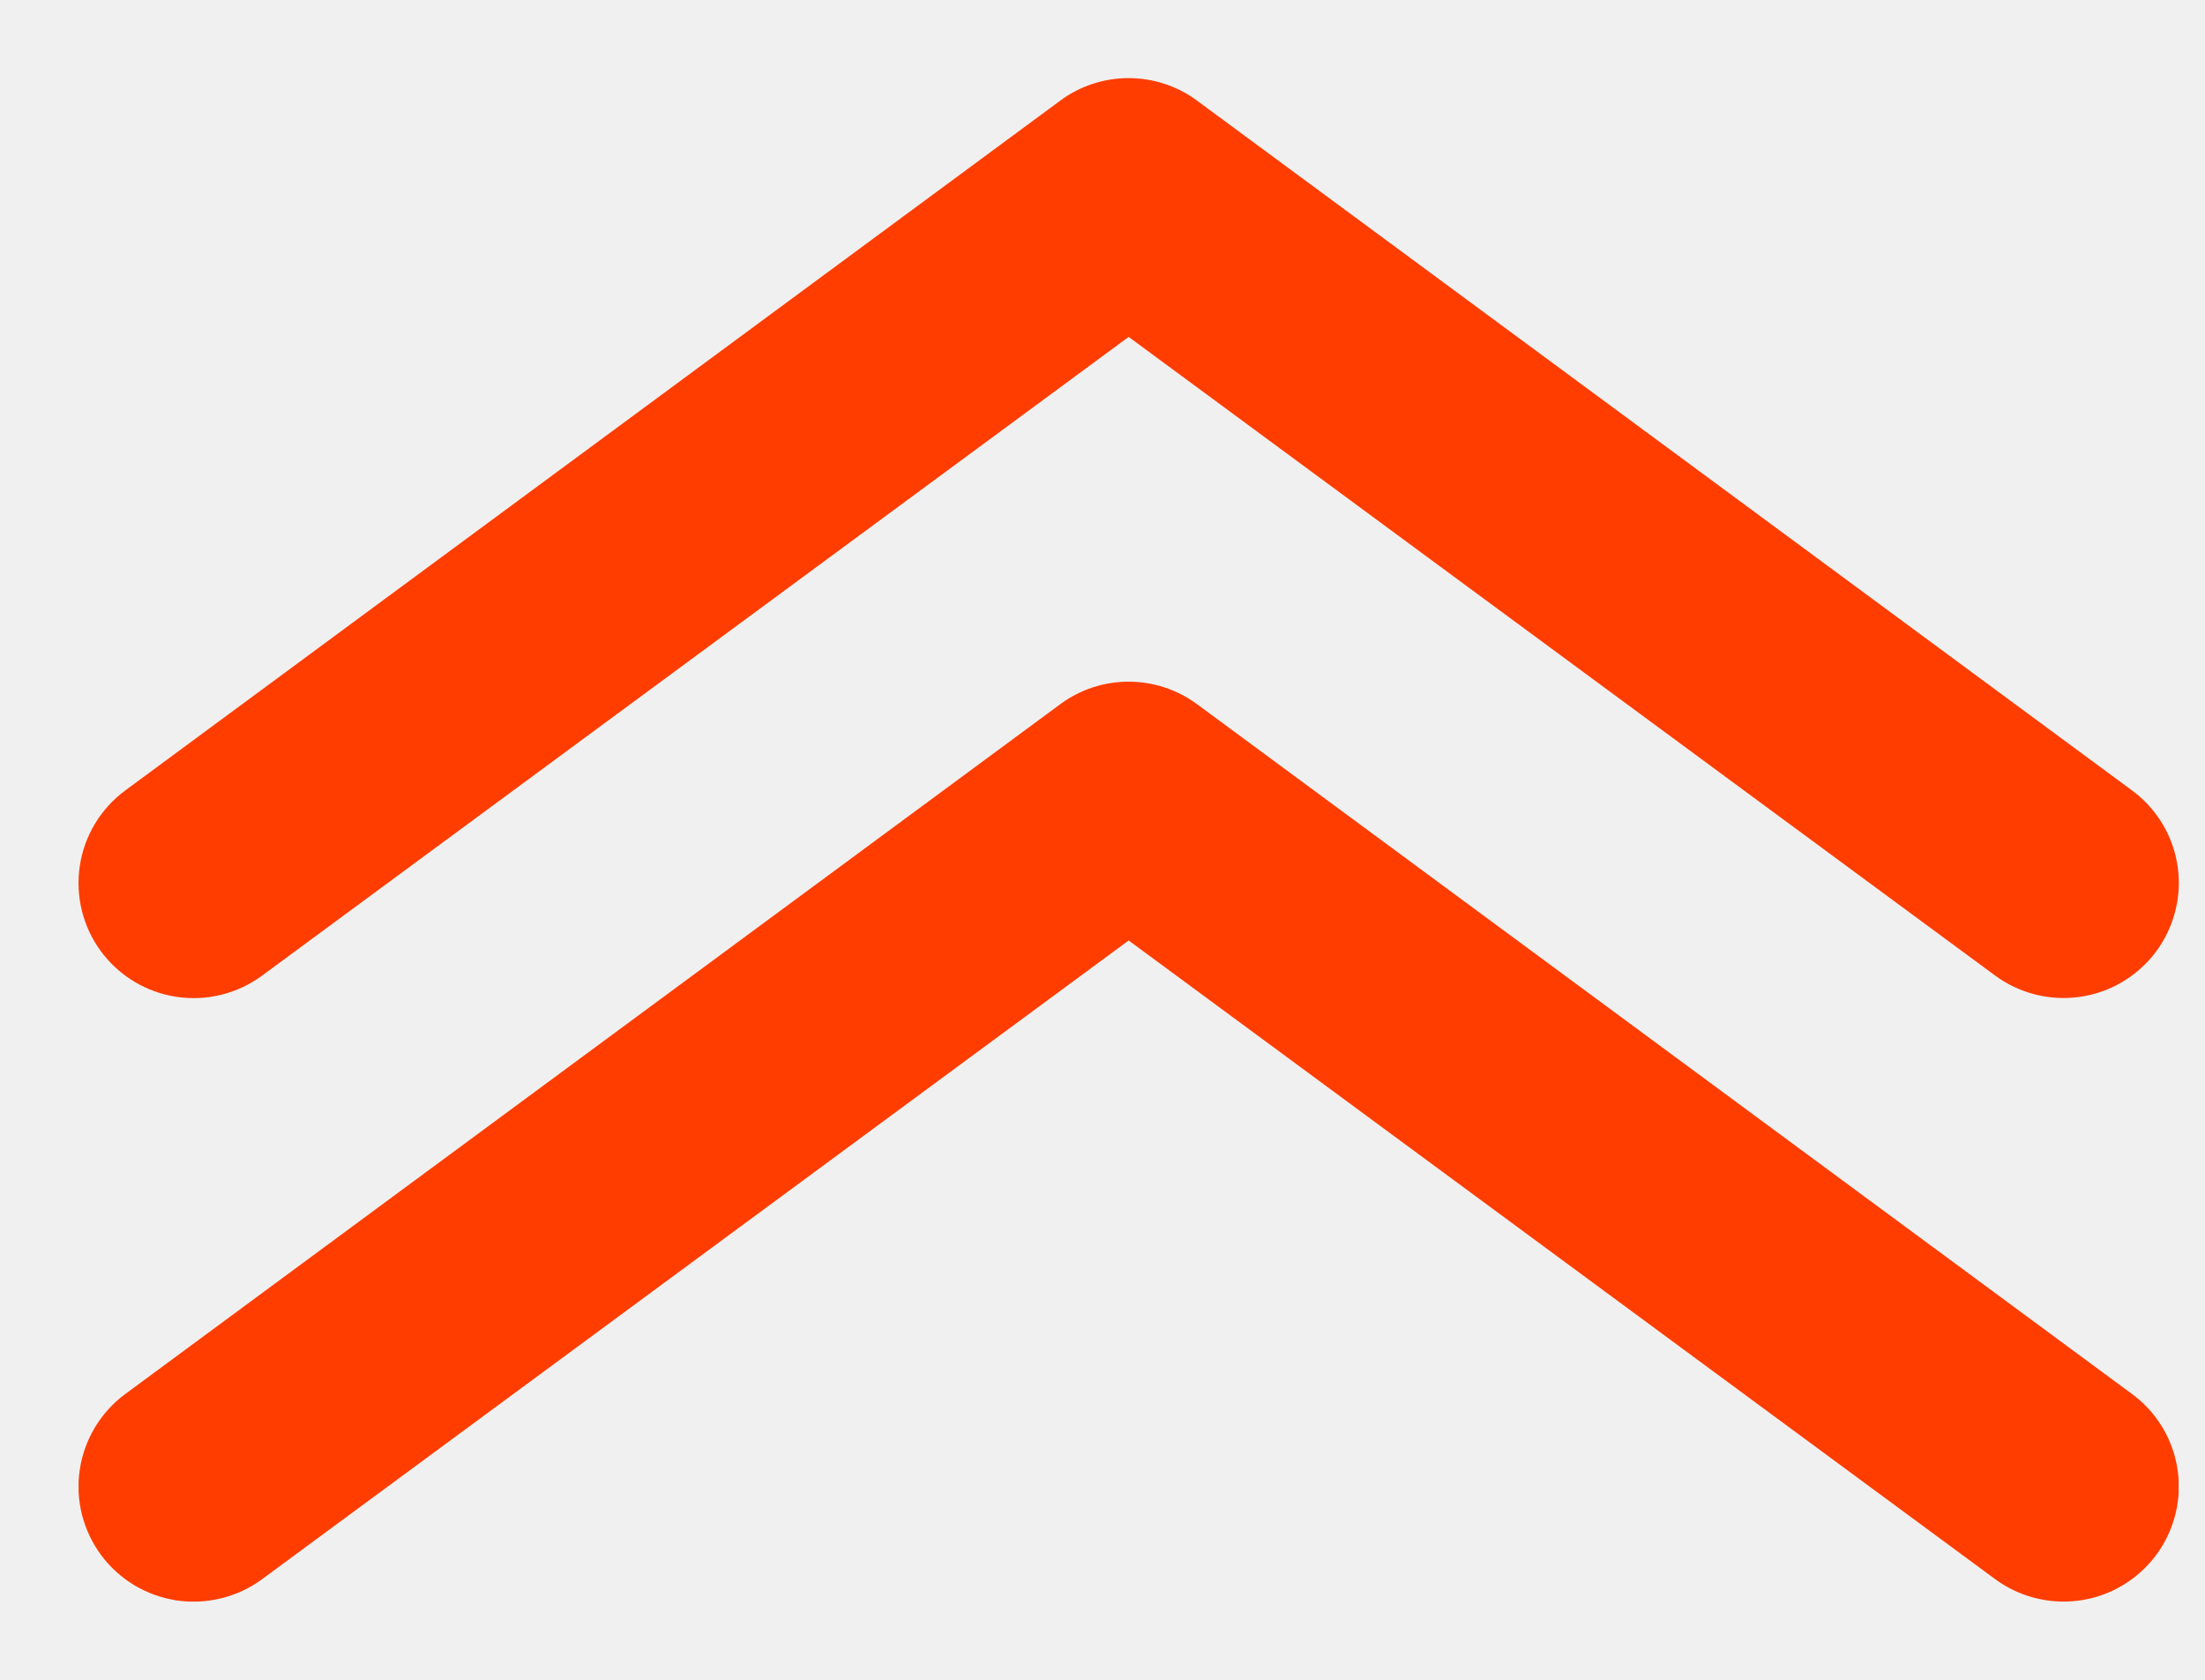
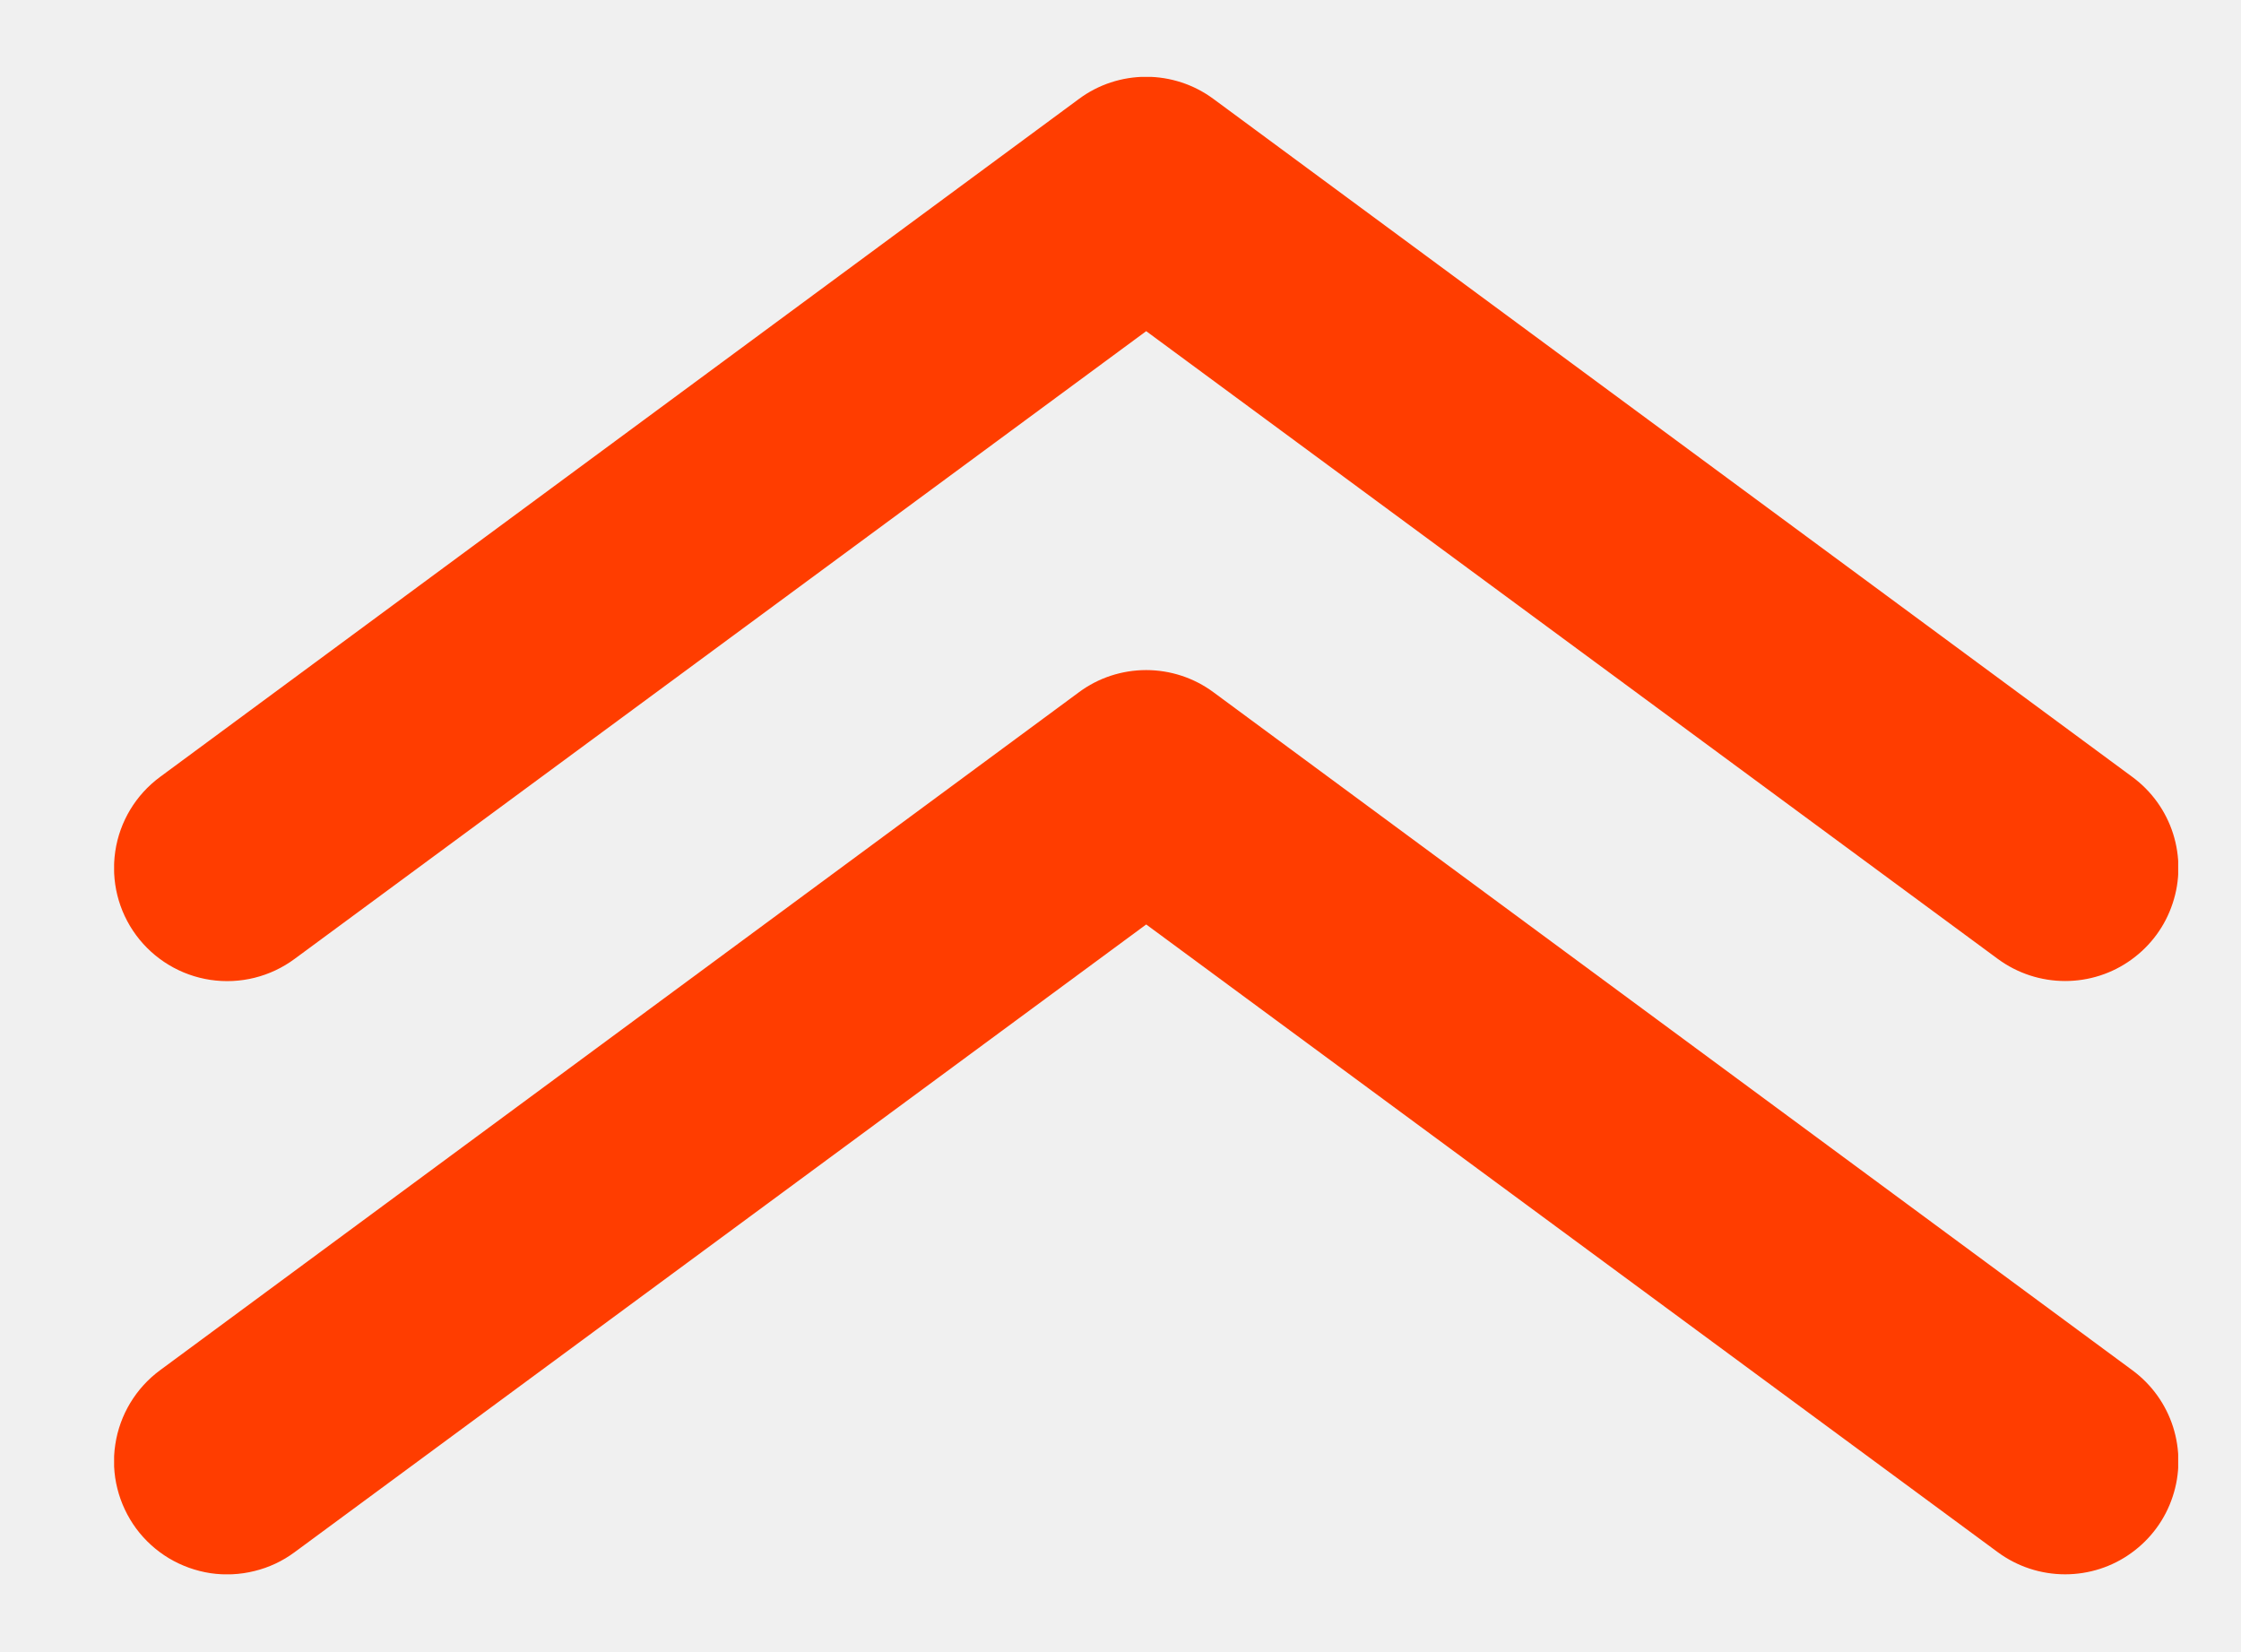
- <svg xmlns="http://www.w3.org/2000/svg" width="21" height="16" viewBox="0 0 21 16" fill="none">
+ <svg xmlns="http://www.w3.org/2000/svg" width="19" height="14" viewBox="0 0 21 16" fill="none">
  <g clip-path="url(#clip0_223835_5531)">
    <path d="M19.653 15.255C19.418 15.255 19.19 15.18 19.001 15.041L10.749 8.958L2.497 15.041C2.381 15.127 2.249 15.189 2.109 15.223C1.97 15.258 1.824 15.265 1.682 15.244C1.539 15.222 1.403 15.173 1.279 15.099C1.156 15.025 1.048 14.927 0.962 14.811C0.877 14.695 0.815 14.564 0.78 14.424C0.745 14.285 0.738 14.139 0.76 13.997C0.803 13.71 0.959 13.451 1.193 13.278L10.097 6.708C10.285 6.568 10.514 6.493 10.749 6.493C10.983 6.493 11.212 6.568 11.401 6.708L20.305 13.278C20.491 13.415 20.629 13.607 20.699 13.827C20.769 14.047 20.768 14.283 20.695 14.502C20.623 14.722 20.483 14.912 20.296 15.047C20.109 15.183 19.884 15.255 19.653 15.255Z" fill="#FF3D00" />
    <path d="M19.653 9.506C19.418 9.506 19.19 9.431 19.001 9.292L10.749 3.209L2.497 9.292C2.263 9.465 1.97 9.538 1.682 9.495C1.394 9.452 1.135 9.296 0.962 9.062C0.789 8.828 0.717 8.536 0.76 8.248C0.803 7.96 0.959 7.702 1.193 7.529L10.097 0.959C10.285 0.819 10.514 0.744 10.749 0.744C10.983 0.744 11.212 0.819 11.401 0.959L20.305 7.529C20.491 7.666 20.629 7.858 20.699 8.078C20.769 8.298 20.768 8.534 20.695 8.753C20.623 8.973 20.483 9.163 20.296 9.298C20.109 9.434 19.884 9.506 19.653 9.506Z" fill="#FF3D00" />
  </g>
  <defs>
    <clipPath id="clip0_223835_5531">
      <rect width="20" height="14.51" fill="white" transform="translate(0.748535 0.745117)" />
    </clipPath>
  </defs>
</svg>
